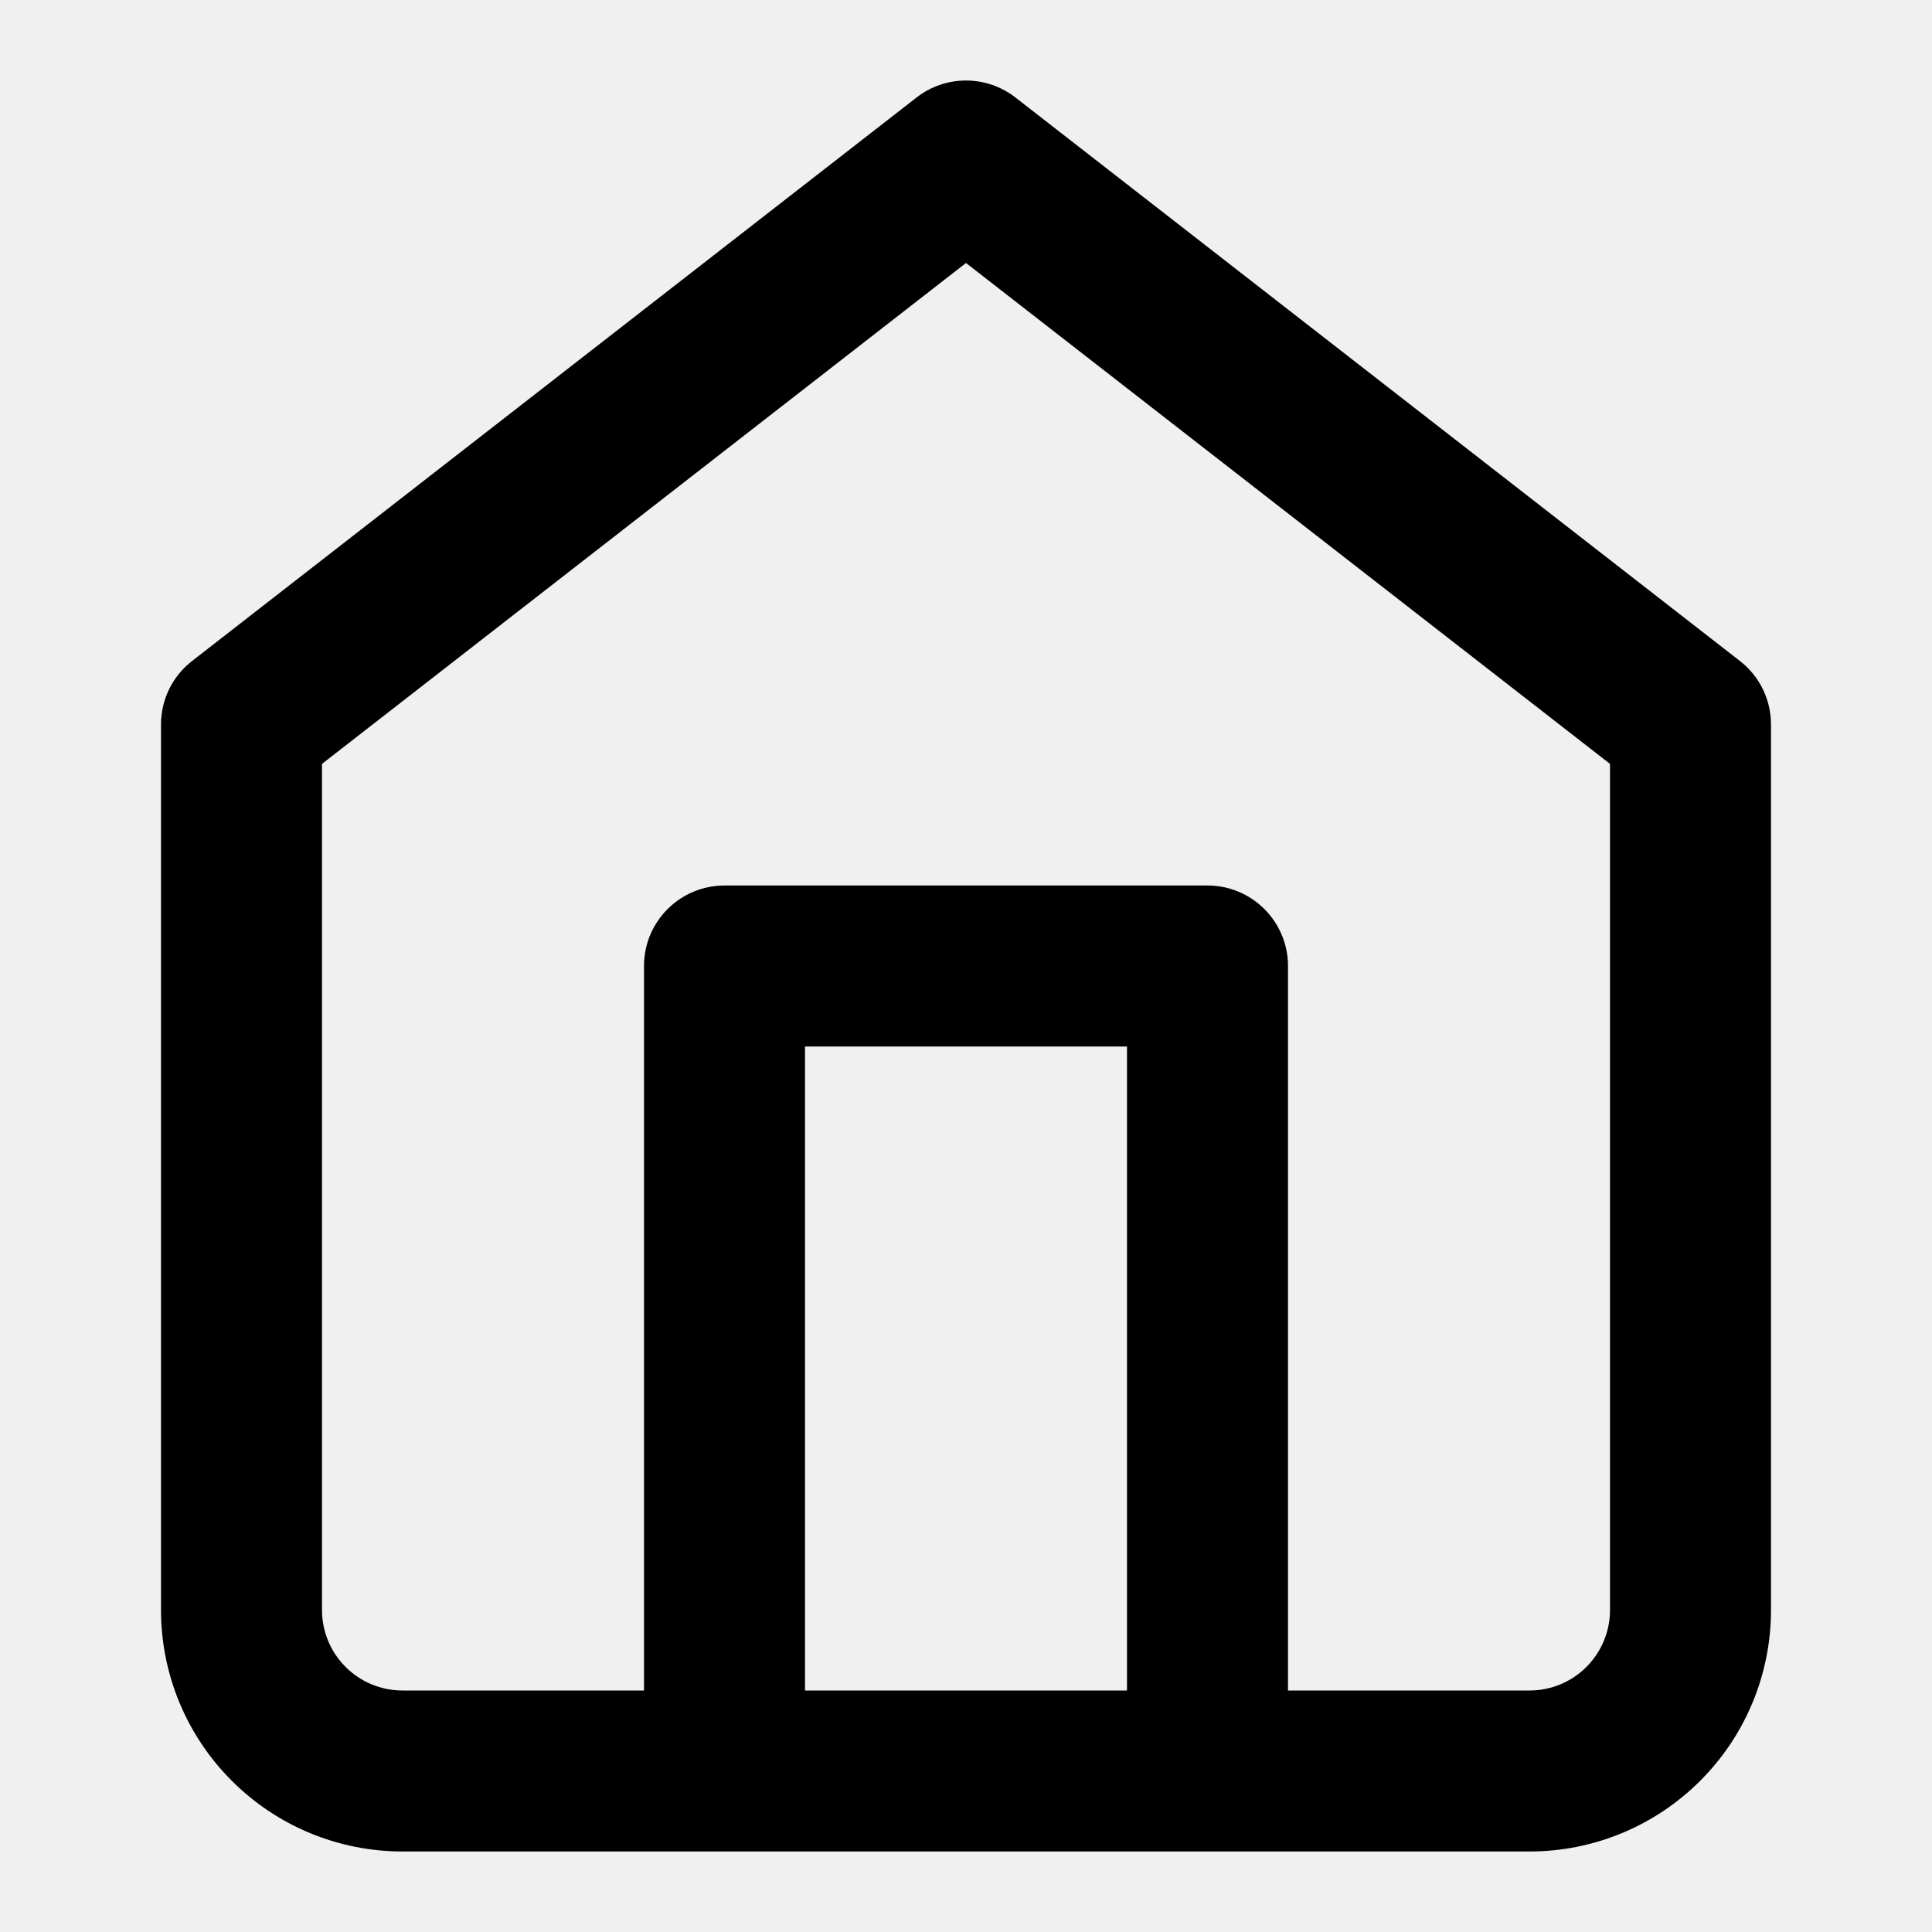
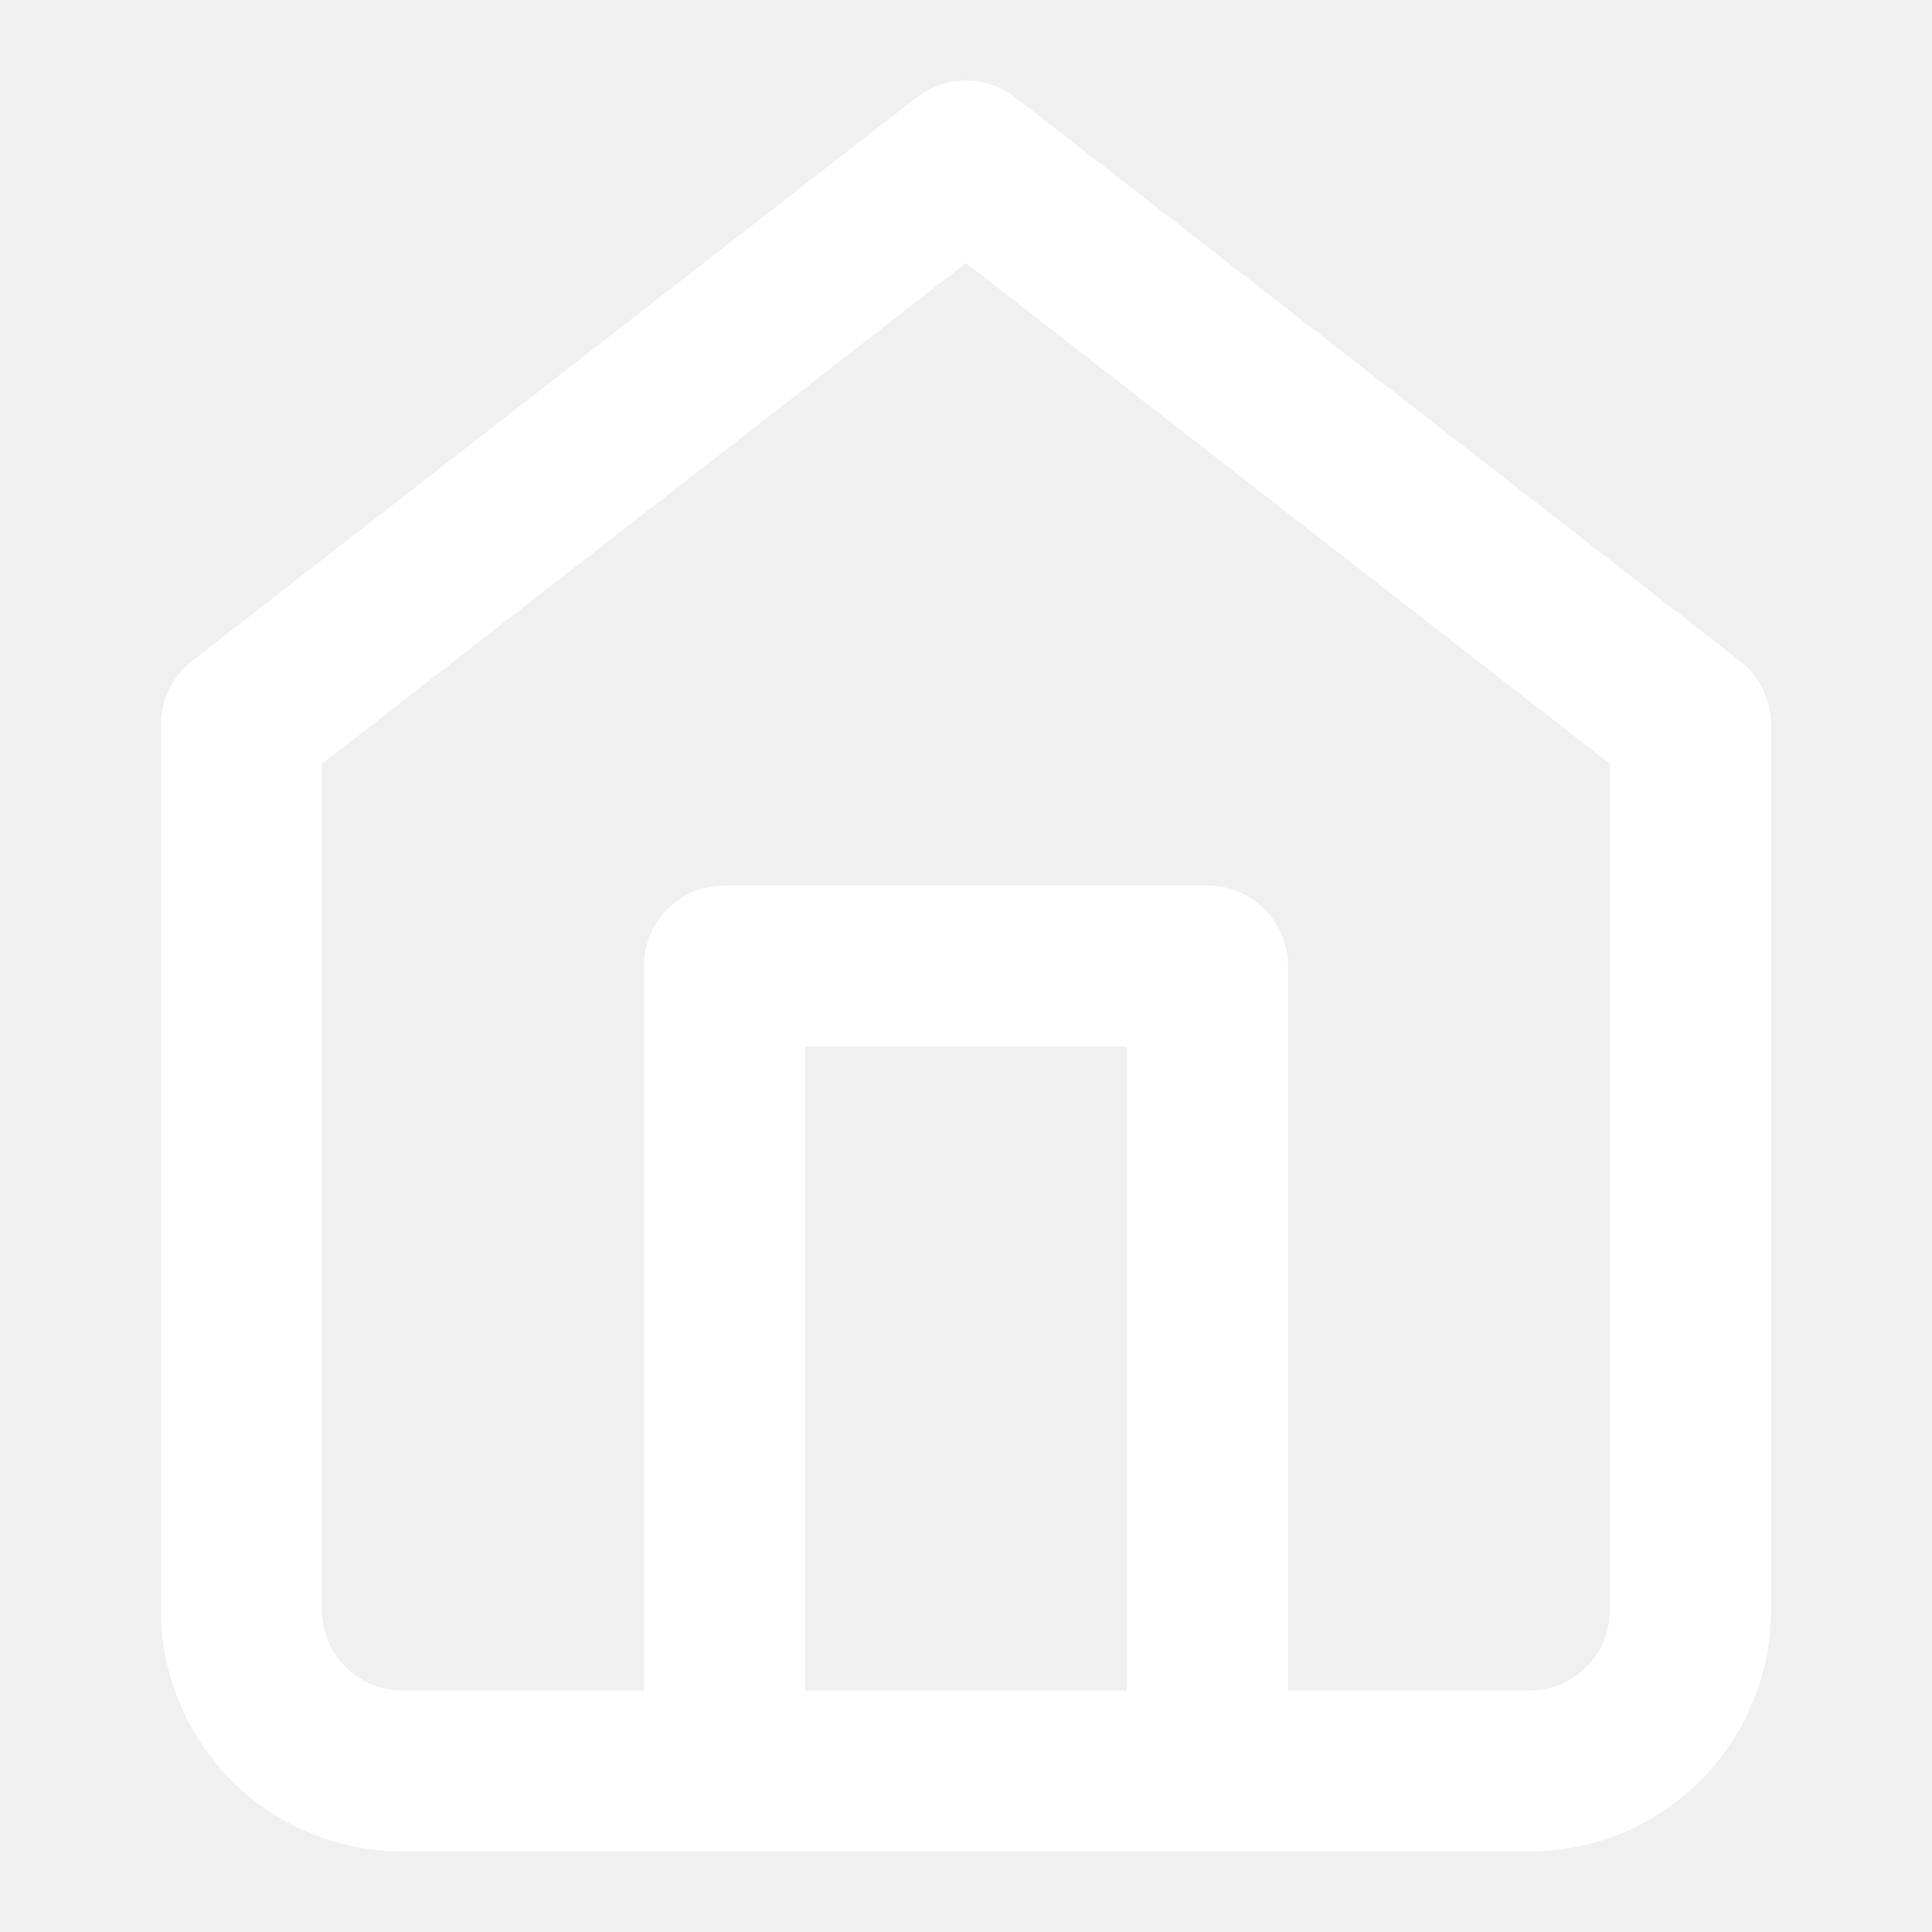
<svg xmlns="http://www.w3.org/2000/svg" width="24" height="24" viewBox="0 0 24 24" fill="none">
-   <path fill-rule="evenodd" clip-rule="evenodd" d="M12.614 1.211C12.253 0.93 11.747 0.93 11.386 1.211L2.386 8.211C2.142 8.4 2 8.691 2 9V20C2 20.796 2.316 21.559 2.879 22.121C3.441 22.684 4.204 23 5 23H9H15H19C19.796 23 20.559 22.684 21.121 22.121C21.684 21.559 22 20.796 22 20V9C22 8.691 21.858 8.4 21.614 8.211L12.614 1.211ZM16 21H19C19.265 21 19.52 20.895 19.707 20.707C19.895 20.52 20 20.265 20 20V9.489L12 3.267L4 9.489V20C4 20.265 4.105 20.52 4.293 20.707C4.48 20.895 4.735 21 5 21H8V12C8 11.448 8.448 11 9 11H15C15.552 11 16 11.448 16 12V21ZM10 21V13H14V21H10Z" fill="black" />
+   <path fill-rule="evenodd" clip-rule="evenodd" d="M12.614 1.211C12.253 0.93 11.747 0.93 11.386 1.211L2.386 8.211C2.142 8.4 2 8.691 2 9V20C2 20.796 2.316 21.559 2.879 22.121C3.441 22.684 4.204 23 5 23H9H15H19C19.796 23 20.559 22.684 21.121 22.121C21.684 21.559 22 20.796 22 20V9C22 8.691 21.858 8.4 21.614 8.211L12.614 1.211ZM16 21H19C19.265 21 19.52 20.895 19.707 20.707C19.895 20.52 20 20.265 20 20V9.489L12 3.267L4 9.489V20C4 20.265 4.105 20.52 4.293 20.707C4.48 20.895 4.735 21 5 21H8V12C8 11.448 8.448 11 9 11H15C15.552 11 16 11.448 16 12V21ZM10 21V13H14V21H10Z" fill="white" />
</svg>
